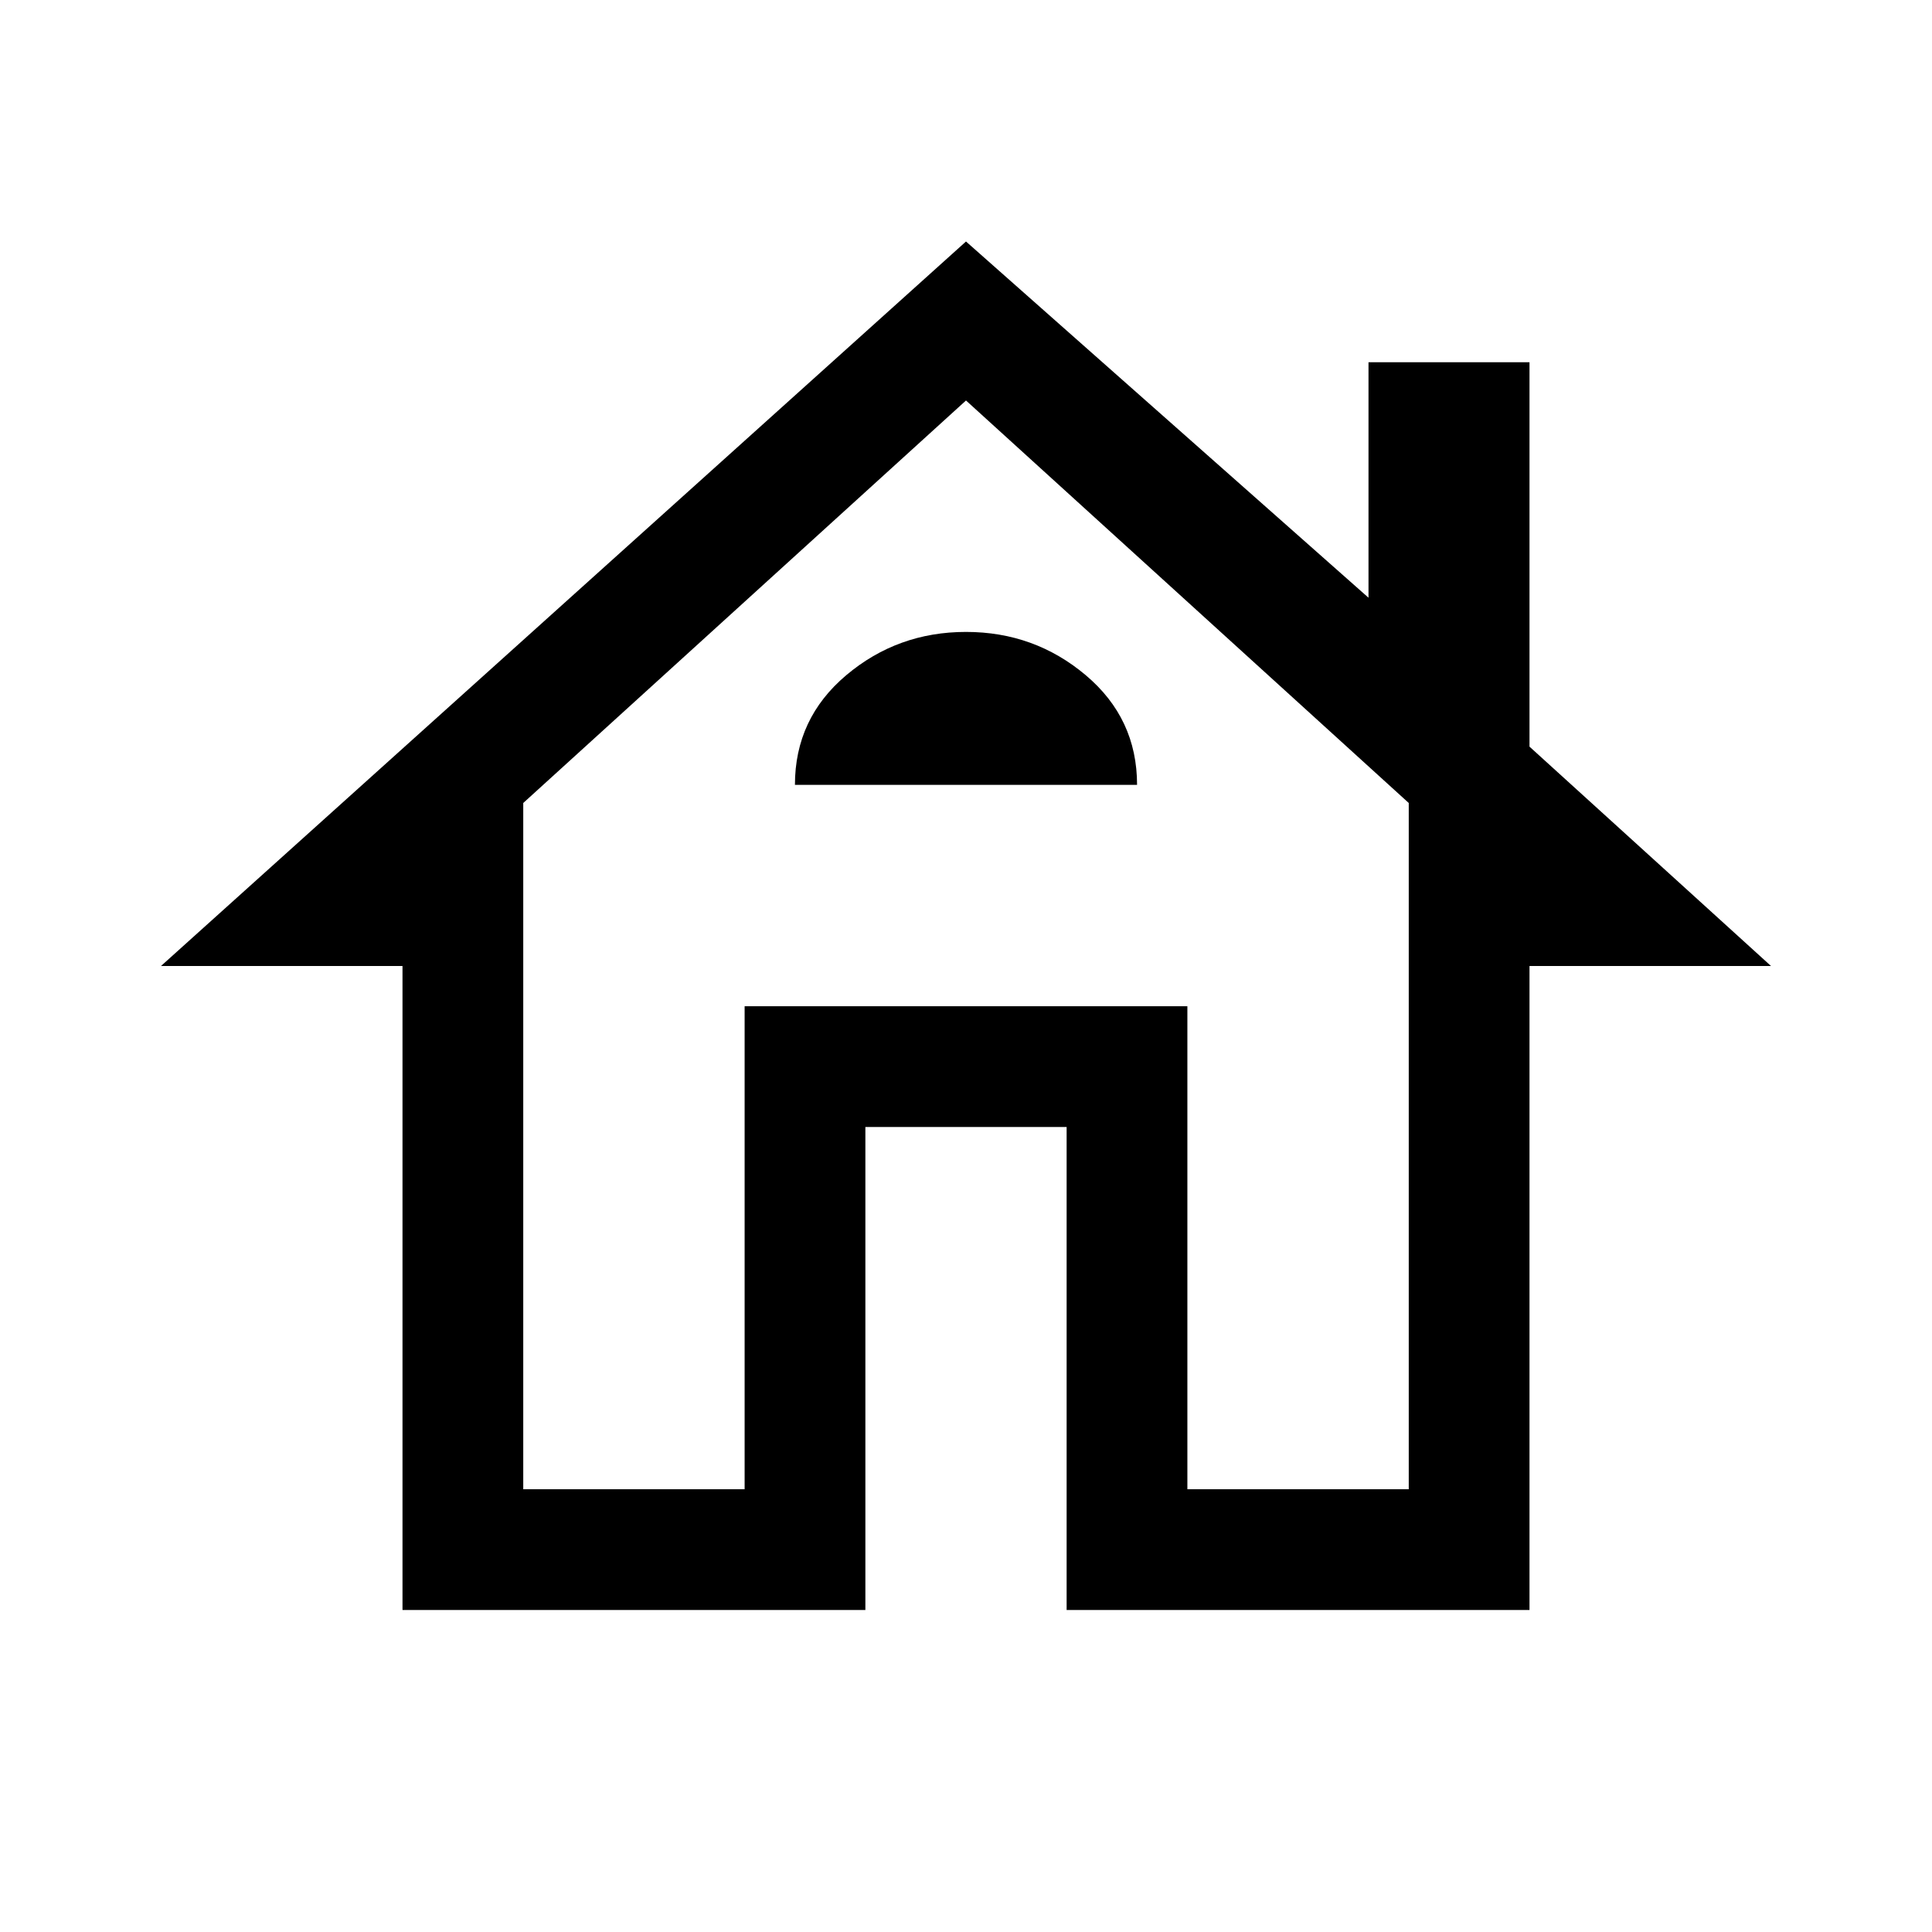
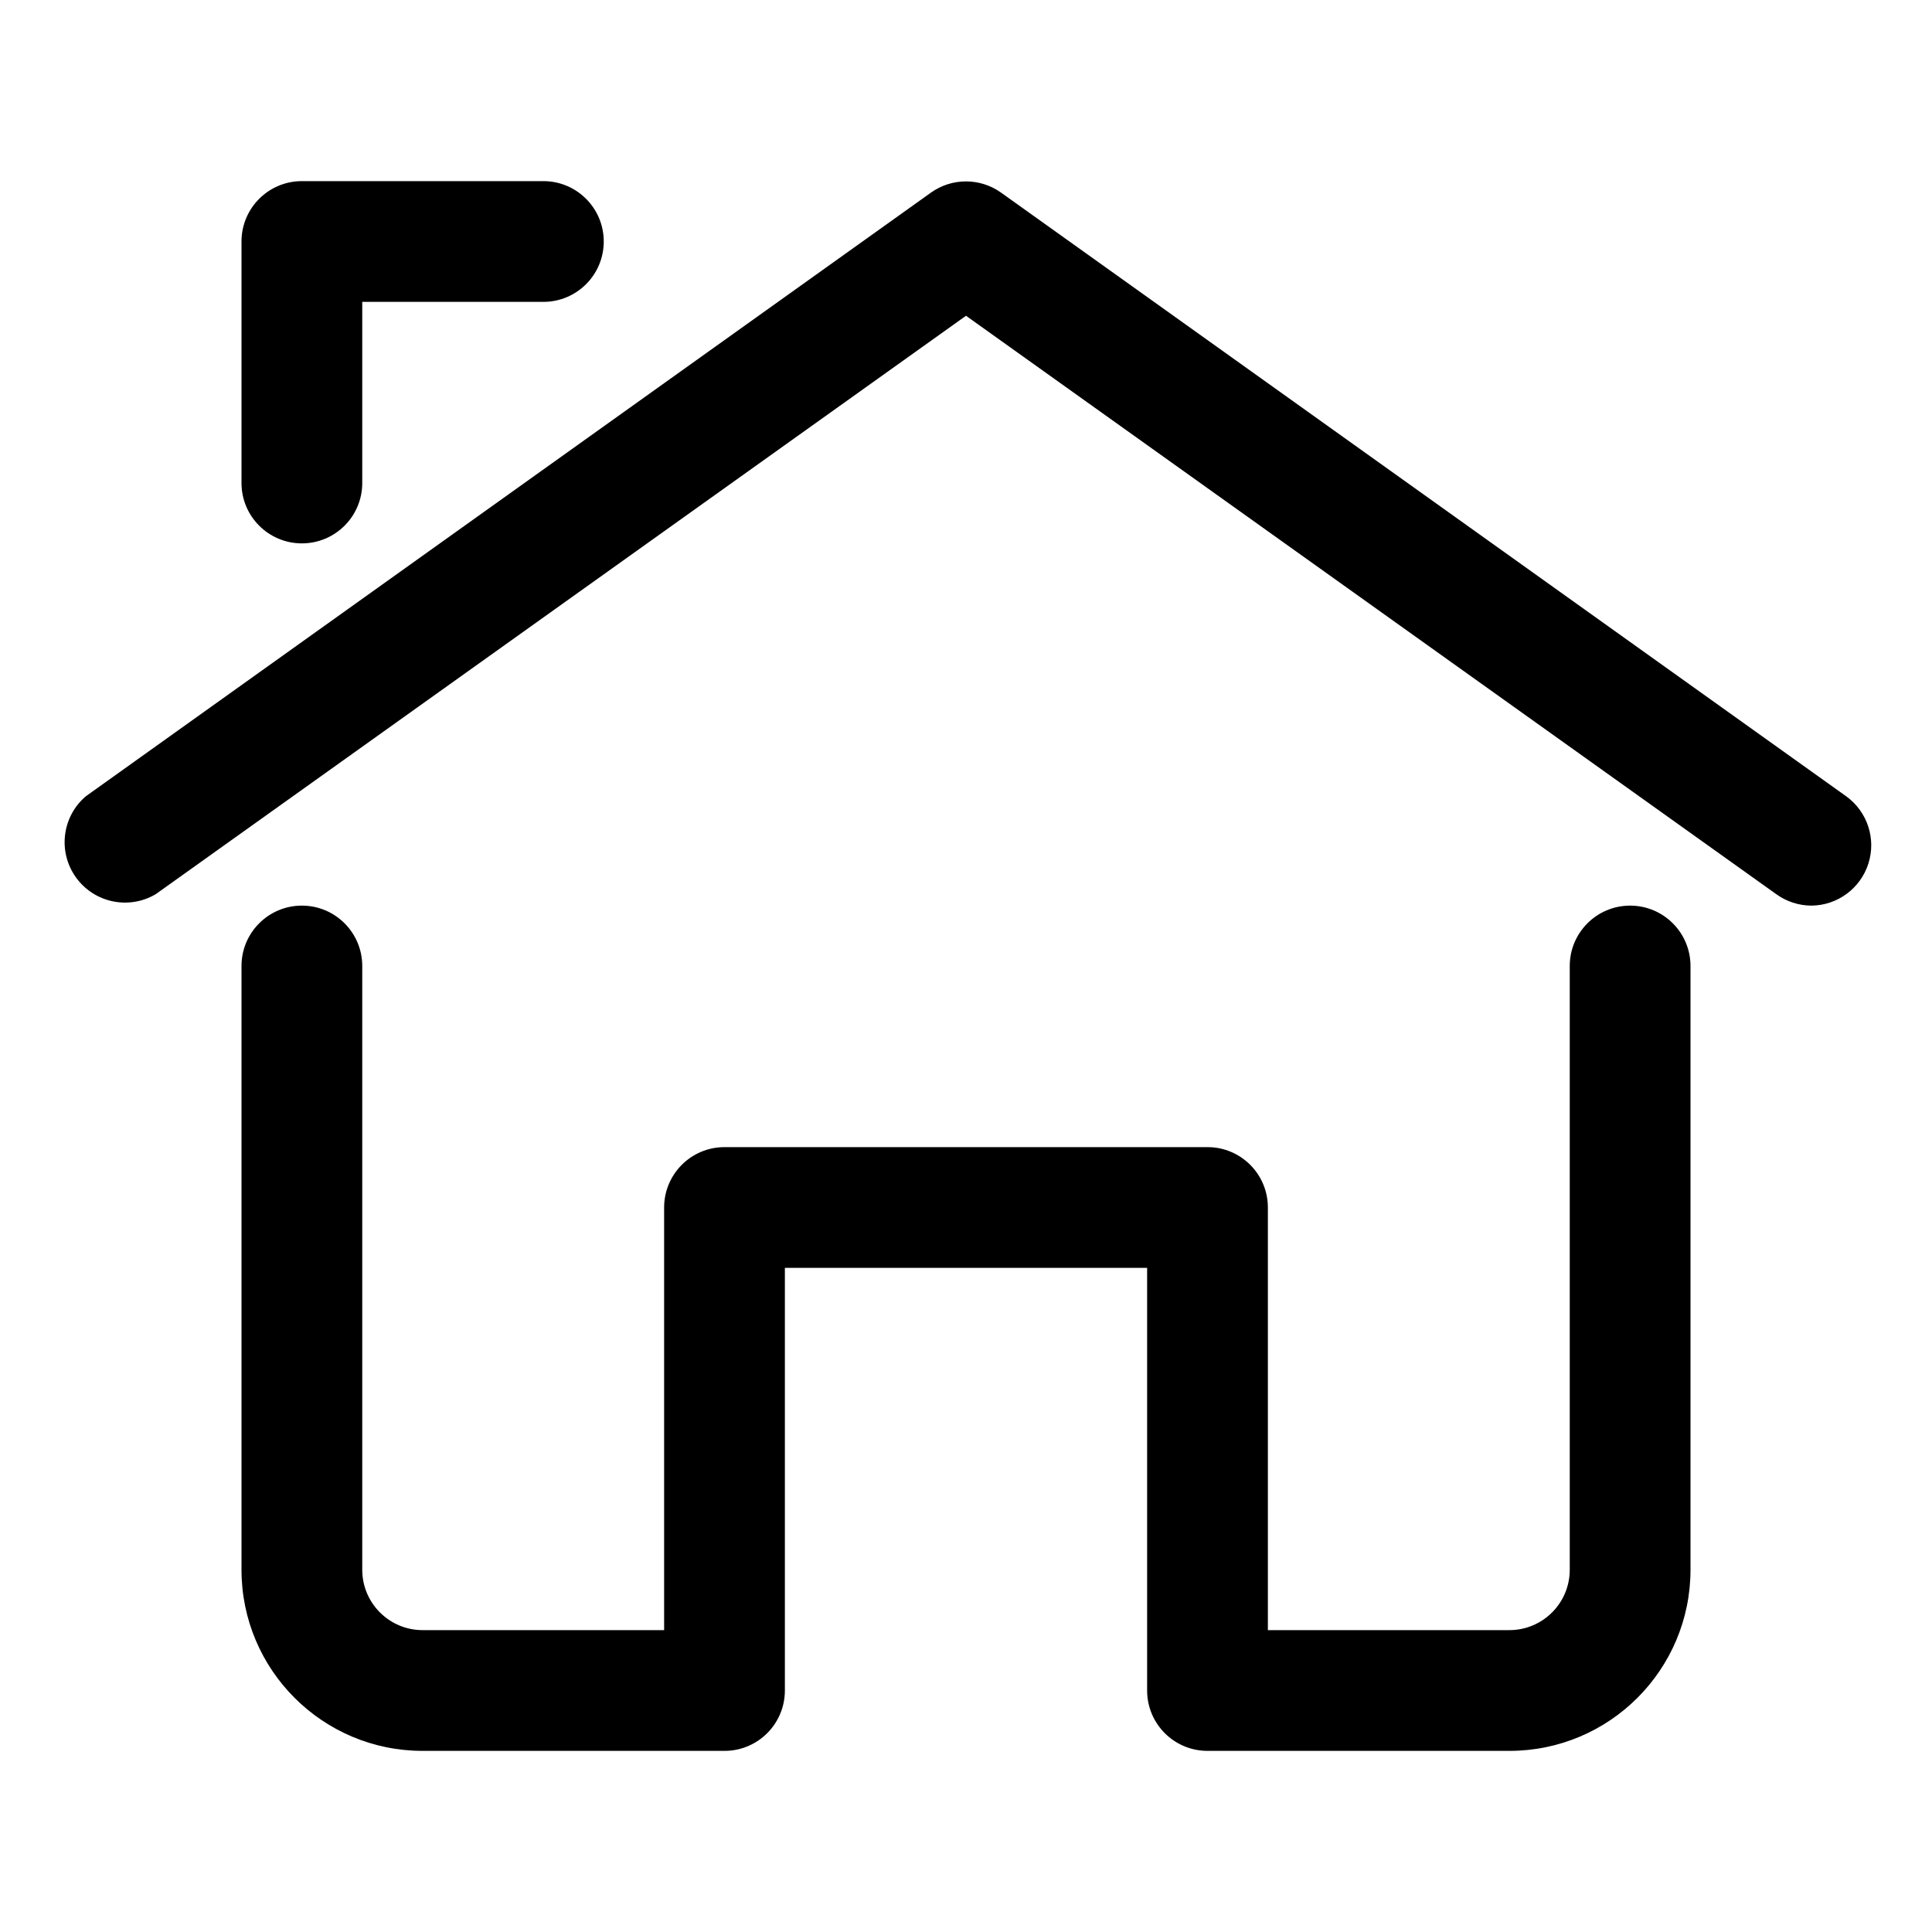
- <svg xmlns="http://www.w3.org/2000/svg" height="48" width="48">
-   <path d="M10 40V24H4L24 6l10 8.85V9h4v9.55L44 24h-6v16H26.5V28h-5v12Zm3-3h5.5V25h11v12H35V19.95l-11-10-11 10Zm5.5-12h11-11Zm1.25-5.5h8.5q0-1.65-1.275-2.725Q25.7 15.7 24 15.7q-1.7 0-2.975 1.075Q19.75 17.85 19.75 19.5Z" />
+ <svg xmlns="http://www.w3.org/2000/svg" data-name="Layer 2" id="Layer_2" viewBox="0 0 32 32">
+   <defs>
+     <style>.cls-1{fill:$dark-grey}</style>
+   </defs>
+   <path class="cls-1" d="M30 15a1 1 0 0 1-.58-.19L16 5.23 2.58 14.81a1 1 0 0 1-1.16-1.62l14-10a1 1 0 0 1 1.16 0l14 10A1 1 0 0 1 30 15ZM5 9a1 1 0 0 1-1-1V4a1 1 0 0 1 1-1h4a1 1 0 0 1 0 2H6v3a1 1 0 0 1-1 1Z" />
+   <path class="cls-1" d="M25 29h-5a1 1 0 0 1-1-1v-7h-6v7a1 1 0 0 1-1 1H7a3 3 0 0 1-3-3V16a1 1 0 0 1 2 0v10a1 1 0 0 0 1 1h4v-7a1 1 0 0 1 1-1h8a1 1 0 0 1 1 1v7h4a1 1 0 0 0 1-1V16a1 1 0 0 1 2 0v10a3 3 0 0 1-3 3Z" />
</svg>
